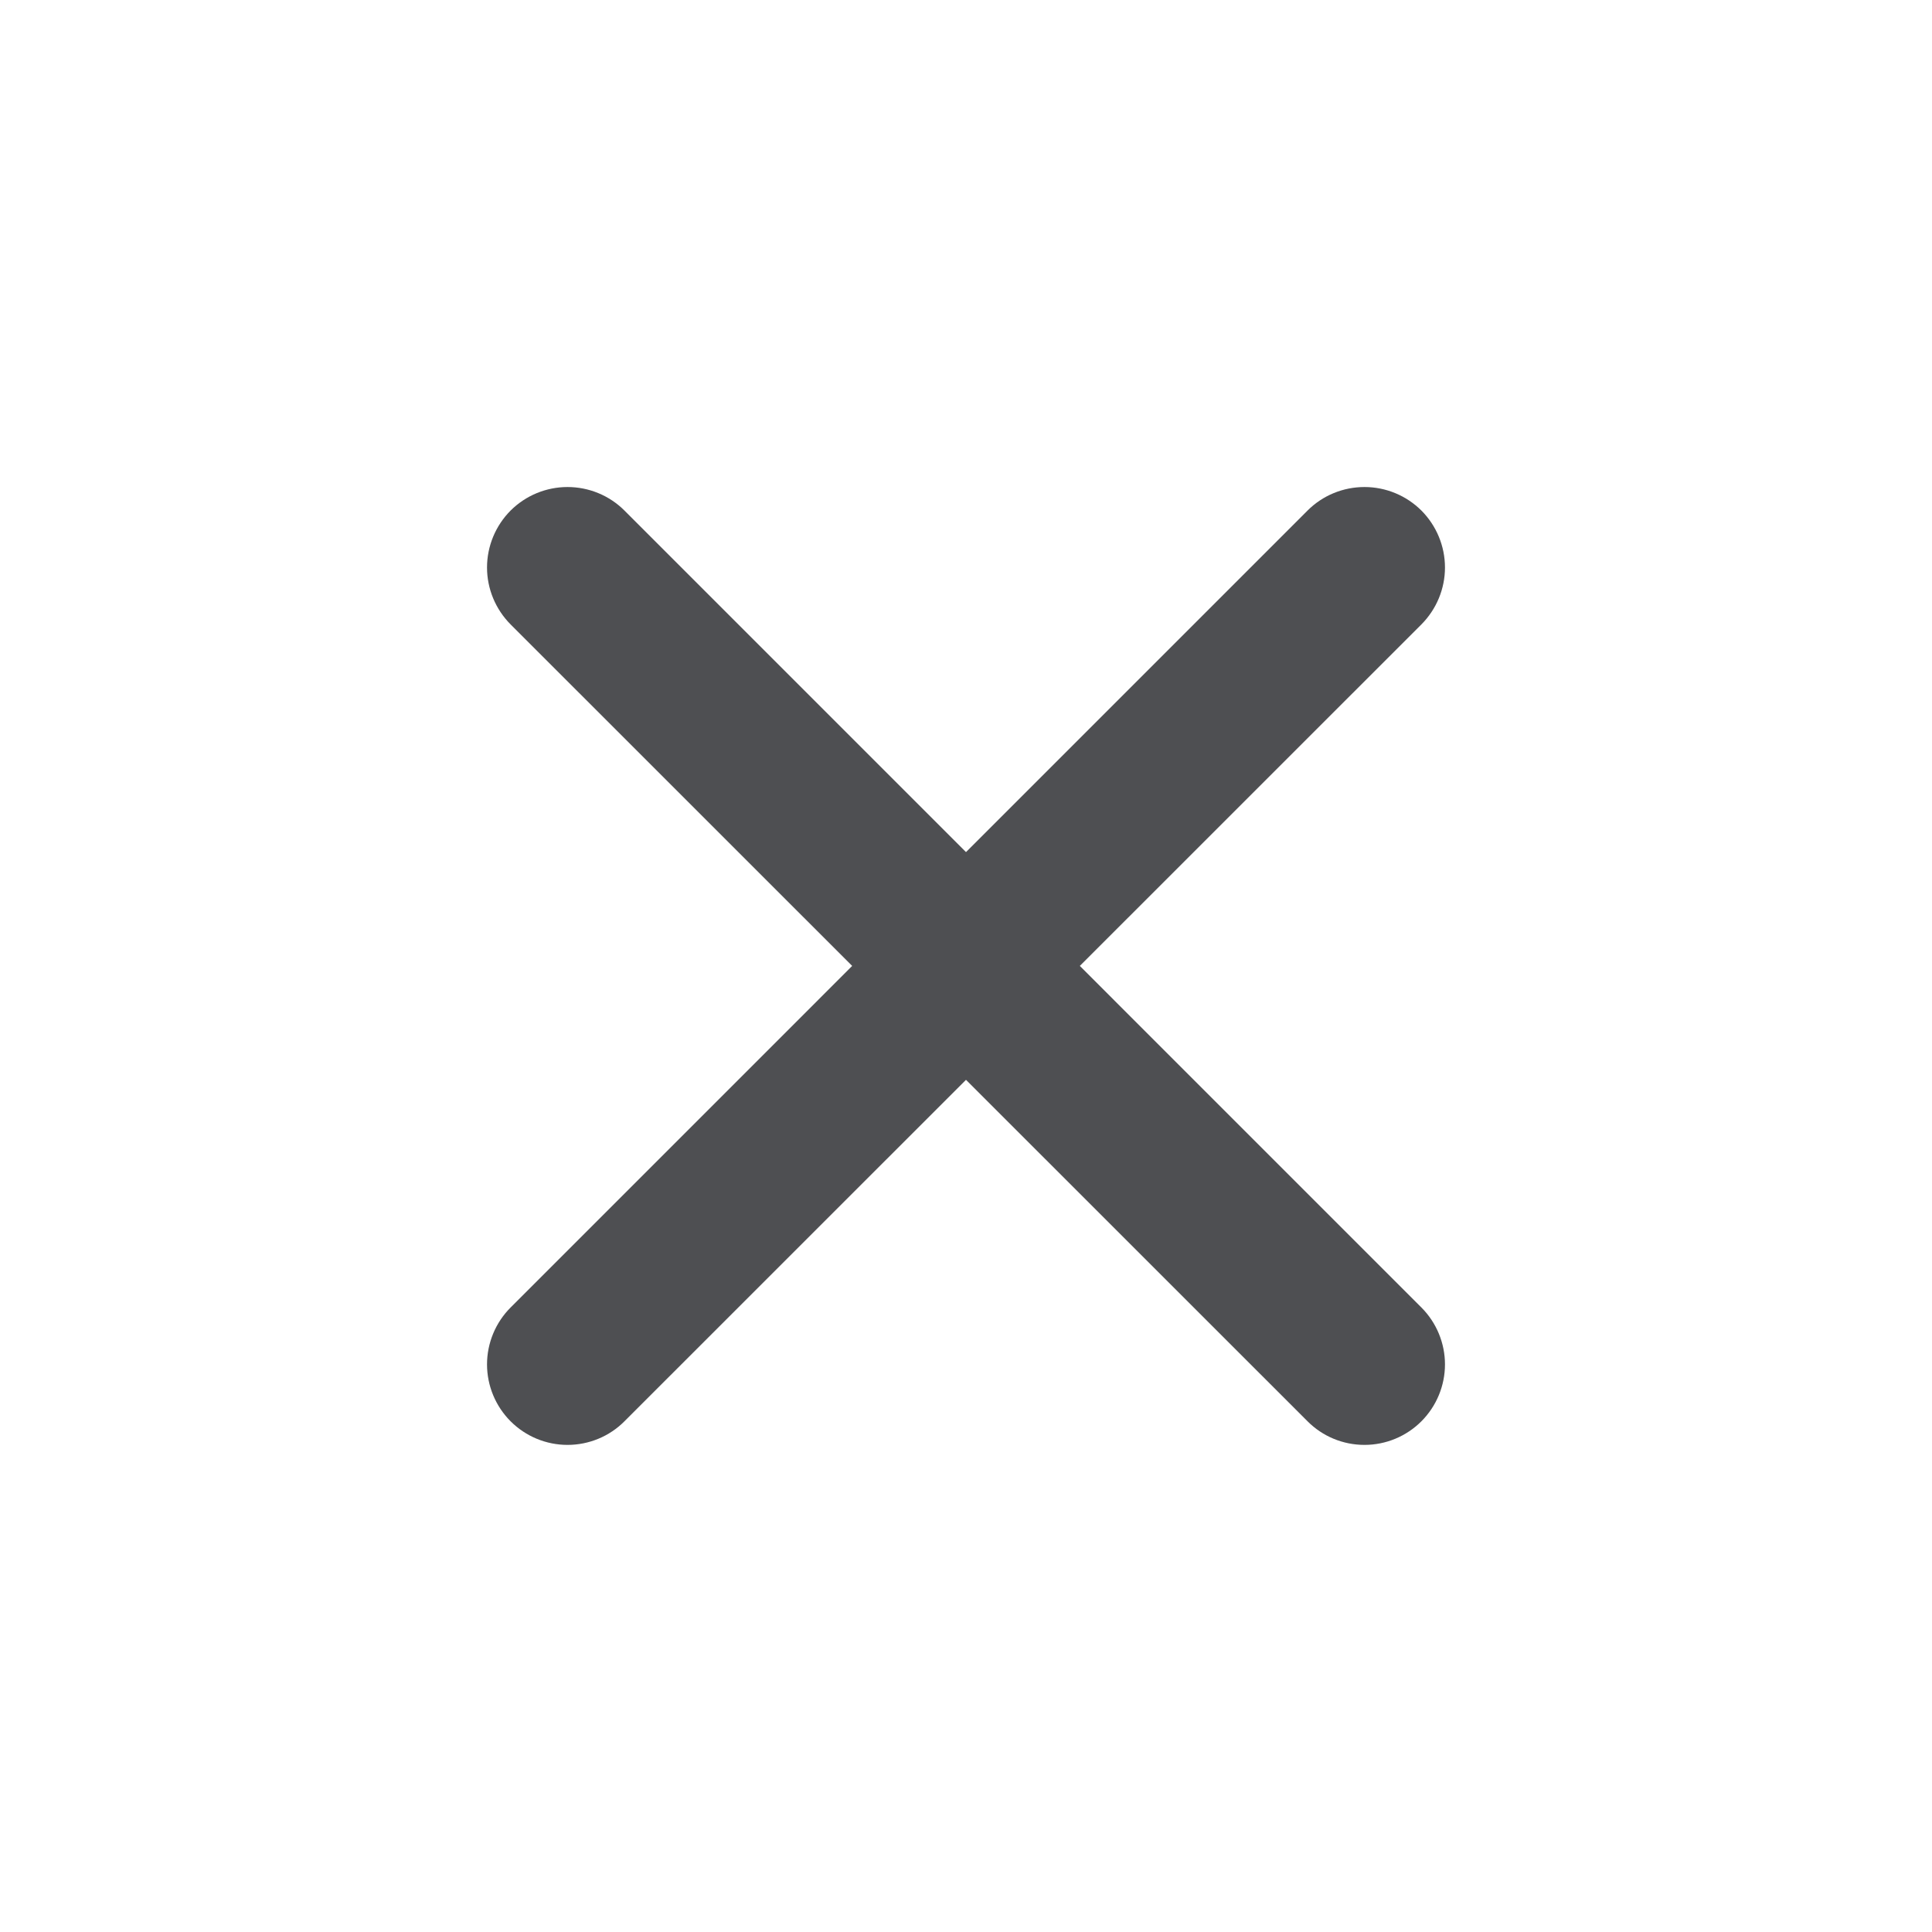
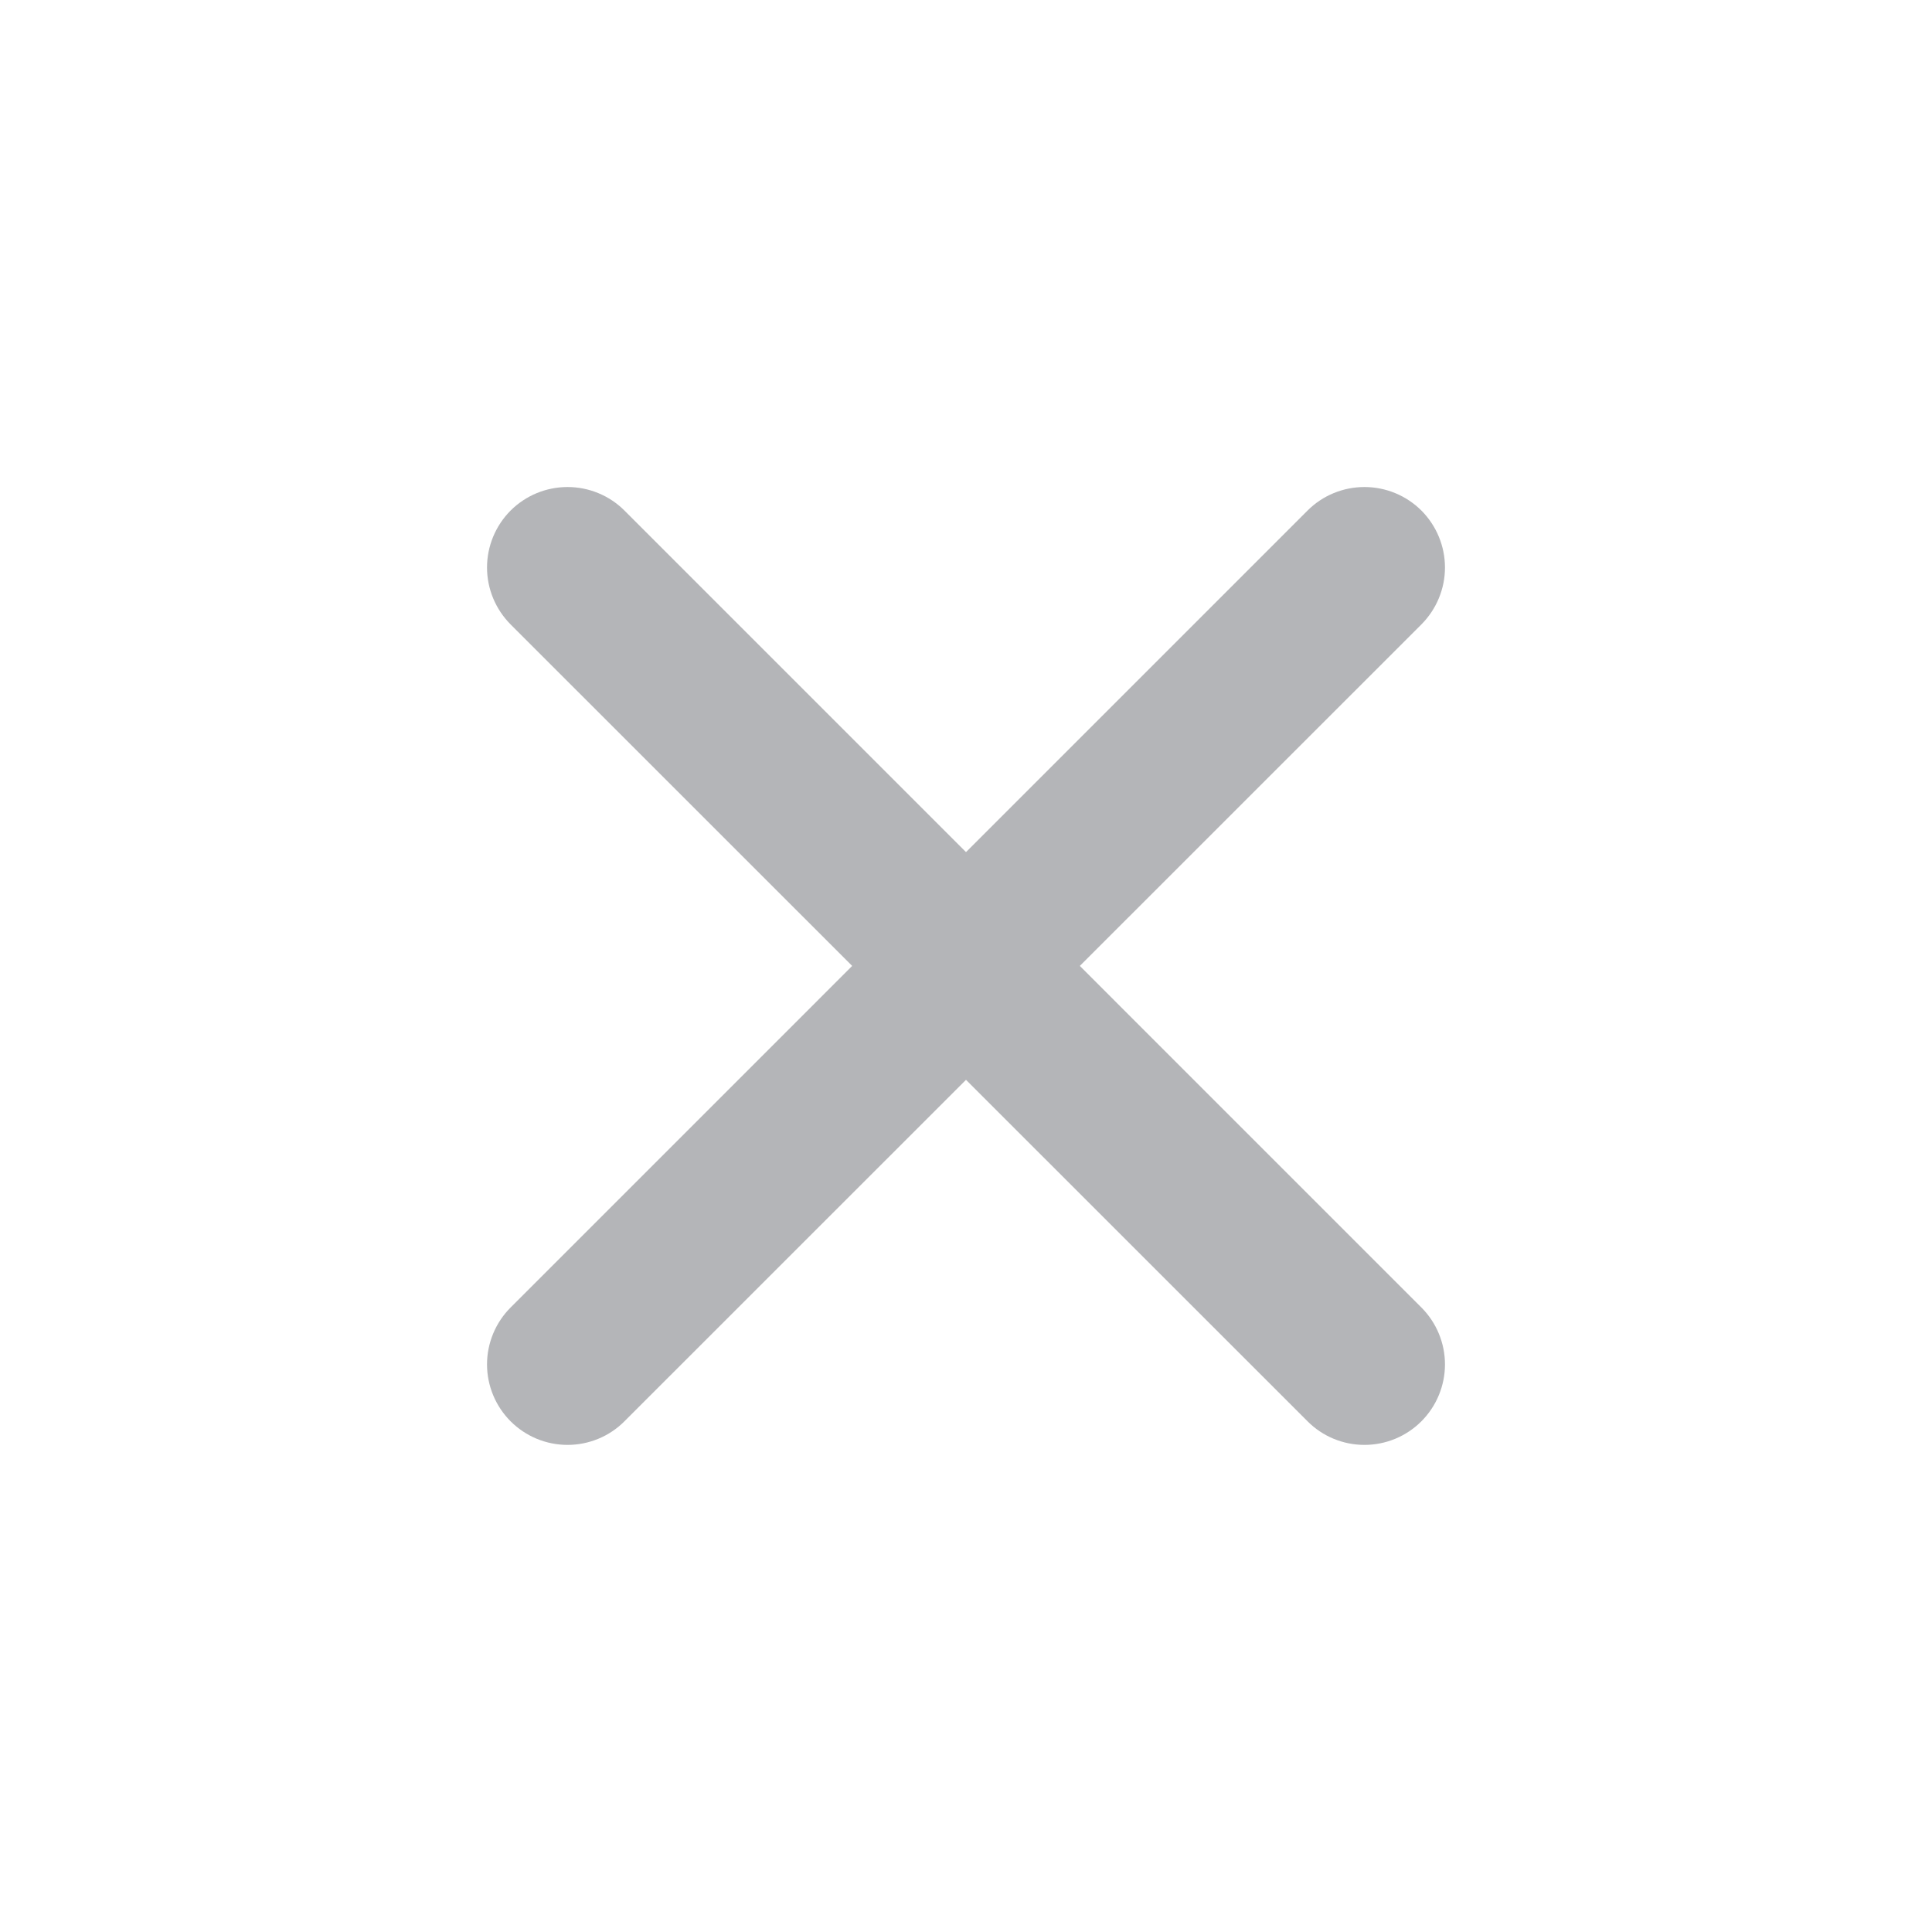
<svg xmlns="http://www.w3.org/2000/svg" width="24" height="24" viewBox="0 0 24 24" fill="none">
-   <path d="M17.657 6.342C17.469 6.155 17.215 6.05 16.95 6.05C16.684 6.05 16.43 6.155 16.243 6.342L12 10.585L7.757 6.342C7.57 6.155 7.315 6.05 7.05 6.05C6.785 6.05 6.531 6.155 6.343 6.342C6.156 6.53 6.05 6.784 6.05 7.05C6.05 7.315 6.156 7.569 6.343 7.757L10.586 11.999L6.343 16.242C6.156 16.429 6.05 16.684 6.05 16.949C6.05 17.214 6.156 17.469 6.343 17.656C6.531 17.844 6.785 17.949 7.05 17.949C7.315 17.949 7.57 17.844 7.757 17.656L12 13.414L16.243 17.656C16.43 17.844 16.684 17.949 16.95 17.949C17.215 17.949 17.469 17.844 17.657 17.656C17.844 17.469 17.95 17.214 17.95 16.949C17.95 16.684 17.844 16.429 17.657 16.242L13.414 11.999L17.657 7.757C17.844 7.569 17.95 7.315 17.95 7.05C17.95 6.784 17.844 6.53 17.657 6.342Z" fill="#4E4F52" />
+   <path d="M17.657 6.342C17.469 6.155 17.215 6.05 16.95 6.05C16.684 6.05 16.43 6.155 16.243 6.342L12 10.585L7.757 6.342C7.57 6.155 7.315 6.05 7.05 6.05C6.785 6.05 6.531 6.155 6.343 6.342C6.156 6.53 6.05 6.784 6.05 7.05C6.05 7.315 6.156 7.569 6.343 7.757L10.586 11.999L6.343 16.242C6.156 16.429 6.05 16.684 6.05 16.949C6.05 17.214 6.156 17.469 6.343 17.656C6.531 17.844 6.785 17.949 7.05 17.949C7.315 17.949 7.57 17.844 7.757 17.656L12 13.414L16.243 17.656C16.43 17.844 16.684 17.949 16.95 17.949C17.215 17.949 17.469 17.844 17.657 17.656C17.844 17.469 17.95 17.214 17.95 16.949C17.95 16.684 17.844 16.429 17.657 16.242L13.414 11.999L17.657 7.757C17.844 7.569 17.95 7.315 17.95 7.05C17.95 6.784 17.844 6.53 17.657 6.342Z" fill="#B4B5B8" />
</svg>
